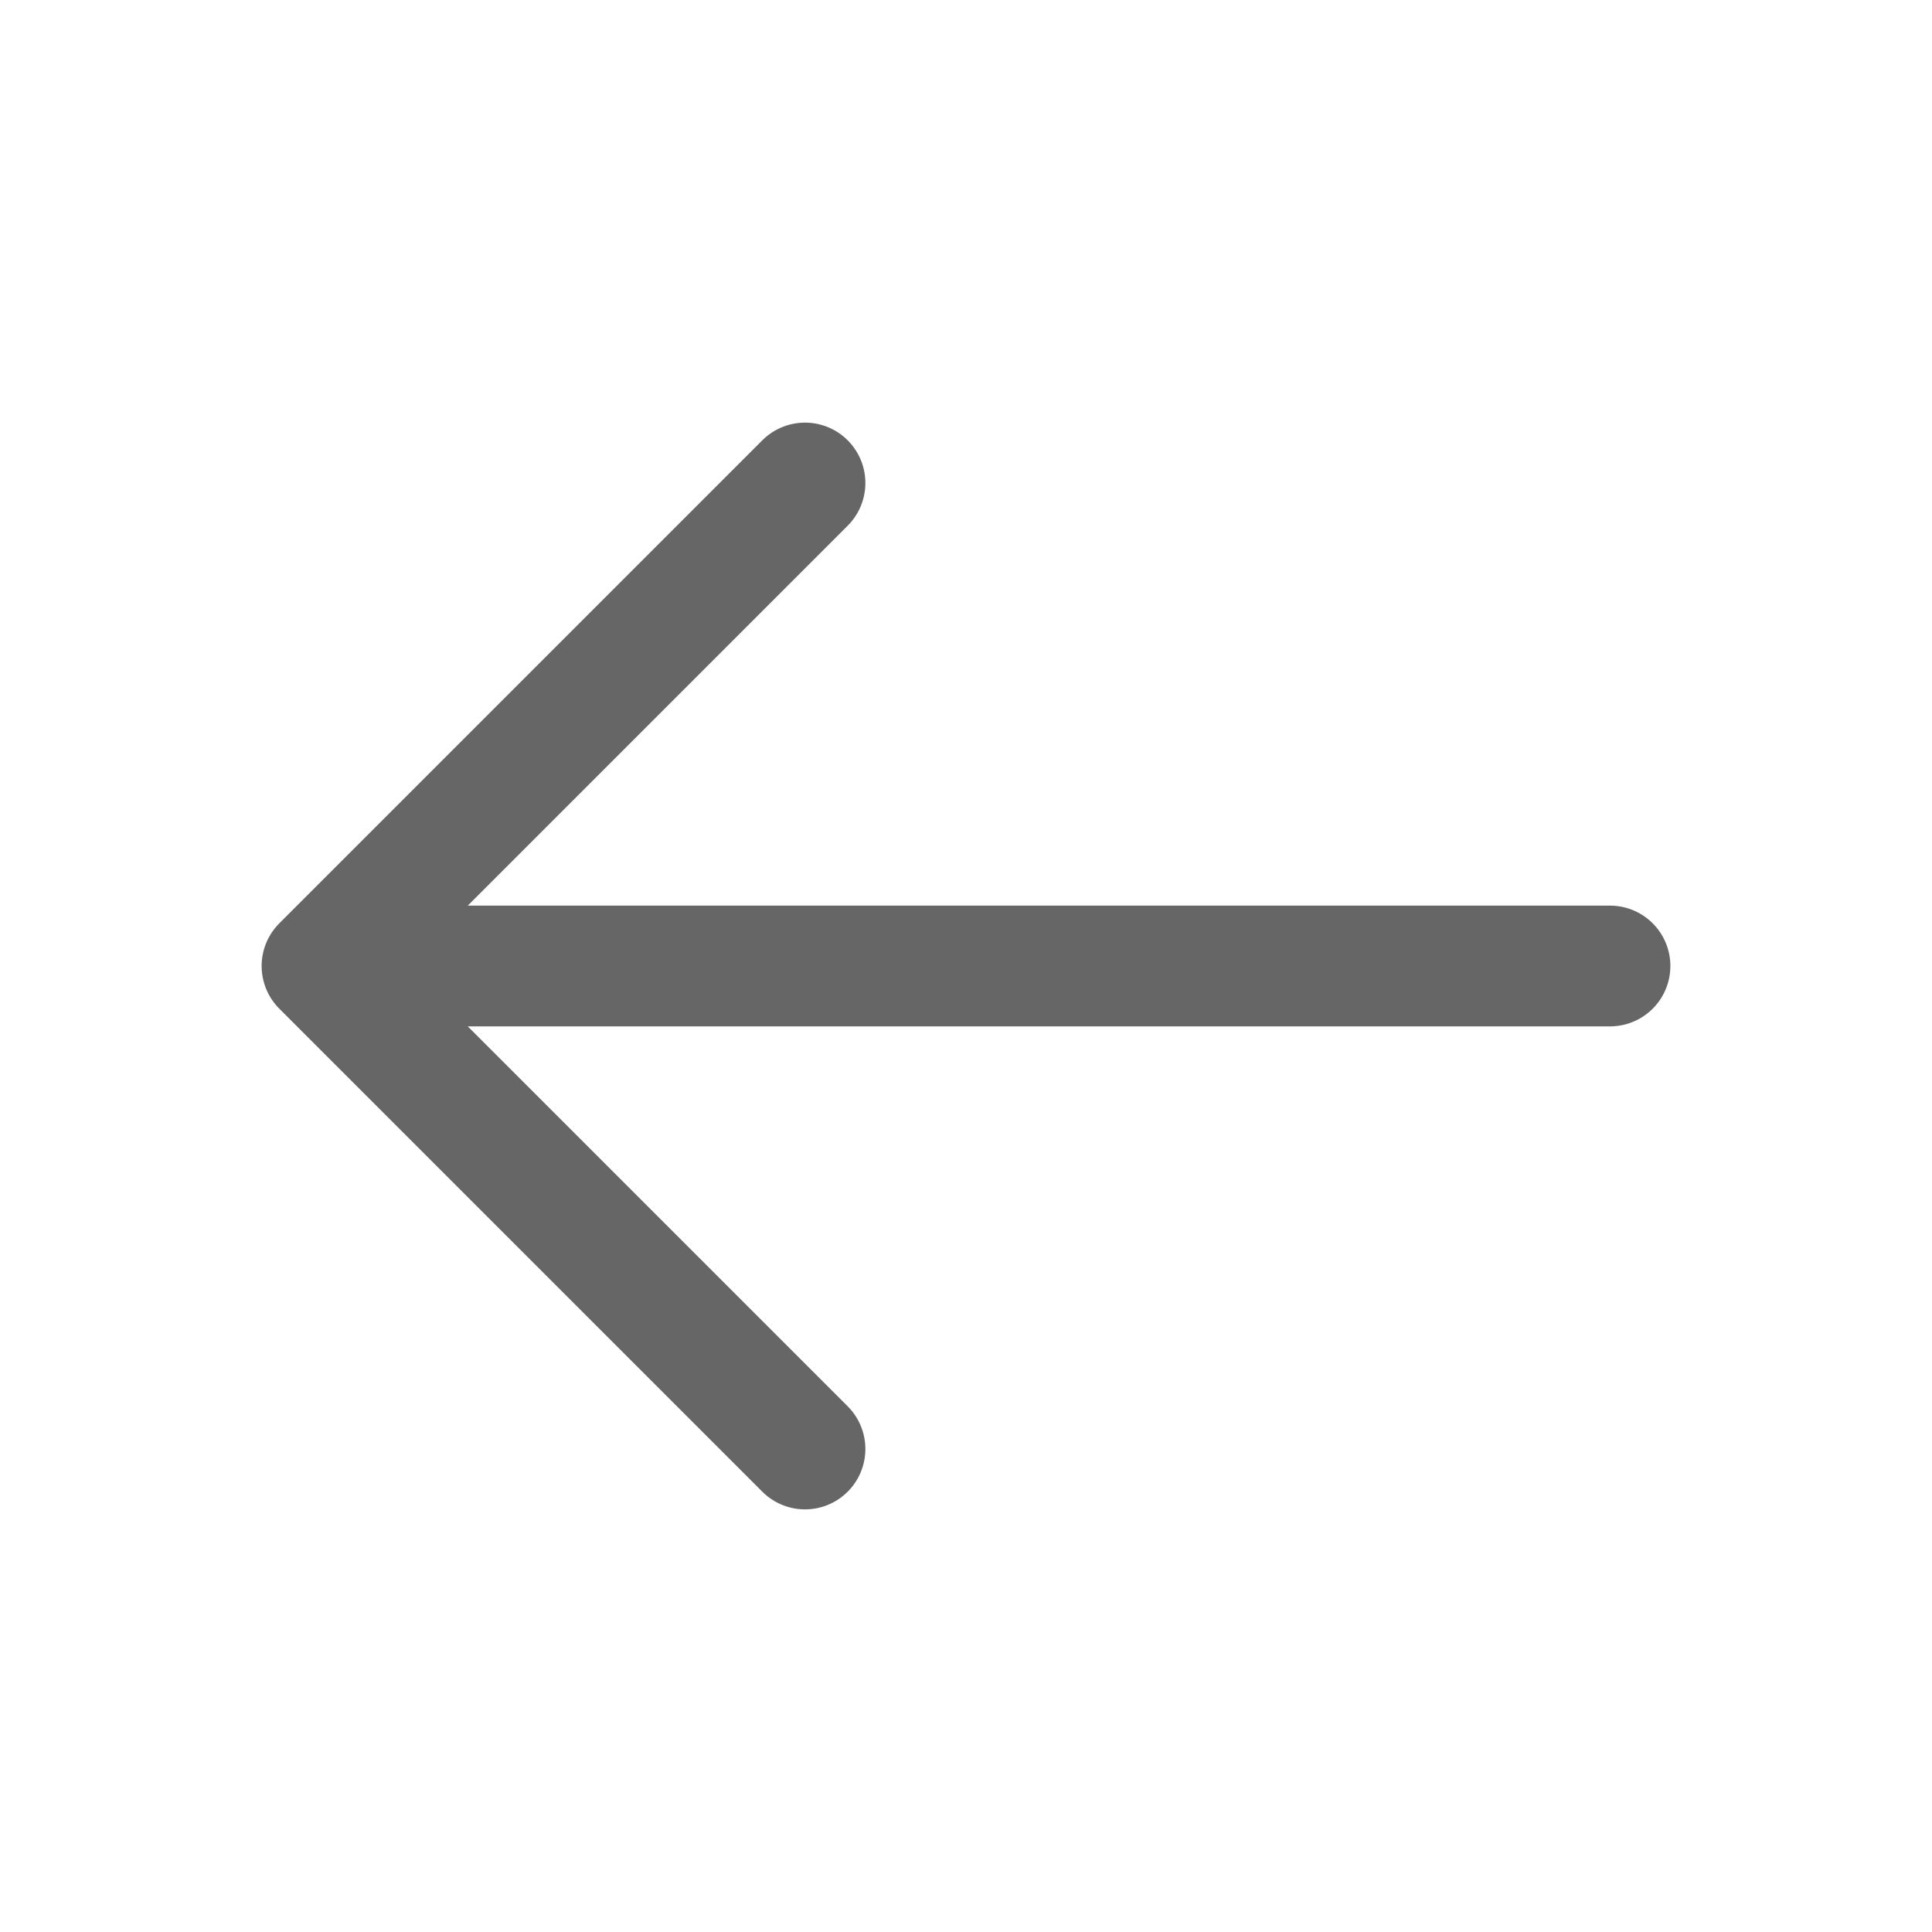
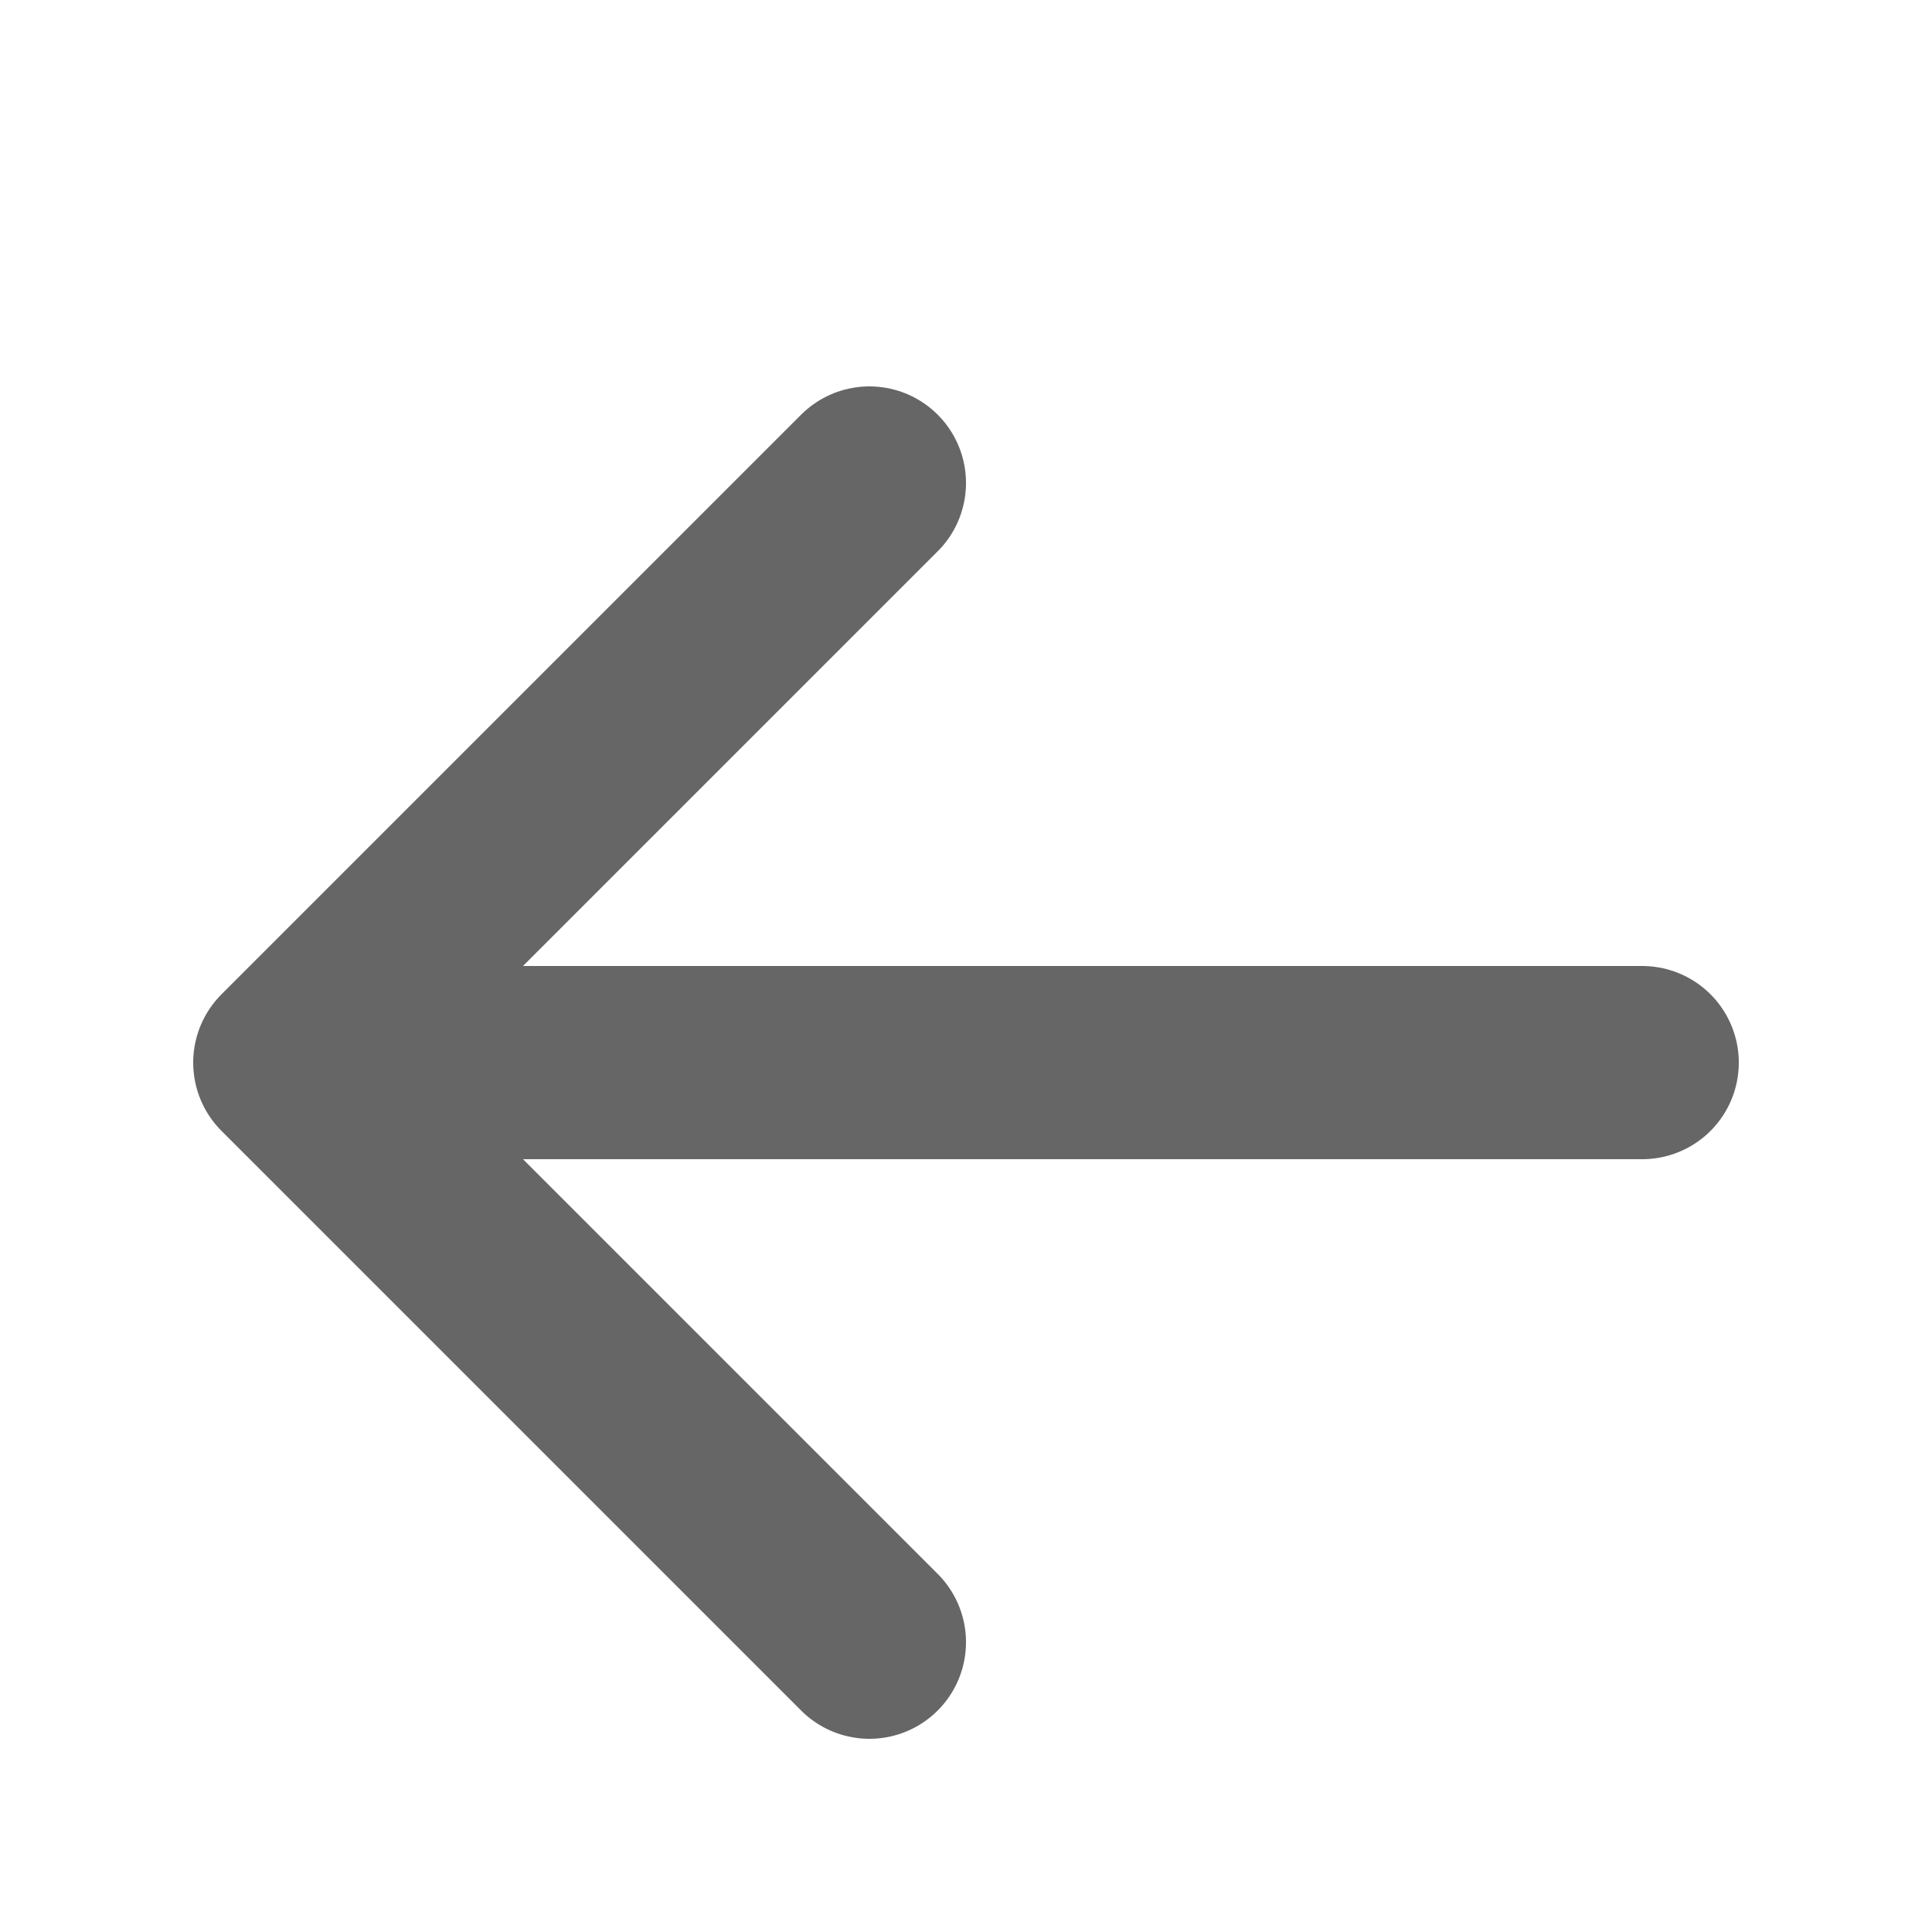
- <svg xmlns="http://www.w3.org/2000/svg" viewBox="0 0 24 24" fill="none" stroke="#666666" stroke-width="1.5" stroke-linecap="round" stroke-linejoin="round">
-   <path d="M20 12H4M10 6l-6 6 6 6" />
+ <svg xmlns="http://www.w3.org/2000/svg" viewBox="0 0 24 24" fill="none" stroke="#666666" stroke-width="2.4" stroke-linecap="round" stroke-linejoin="round">
+   <path d="M20.4 13.2H3.6M10.8 6l-7.2 7.2 7.2 7.2" />
</svg>
